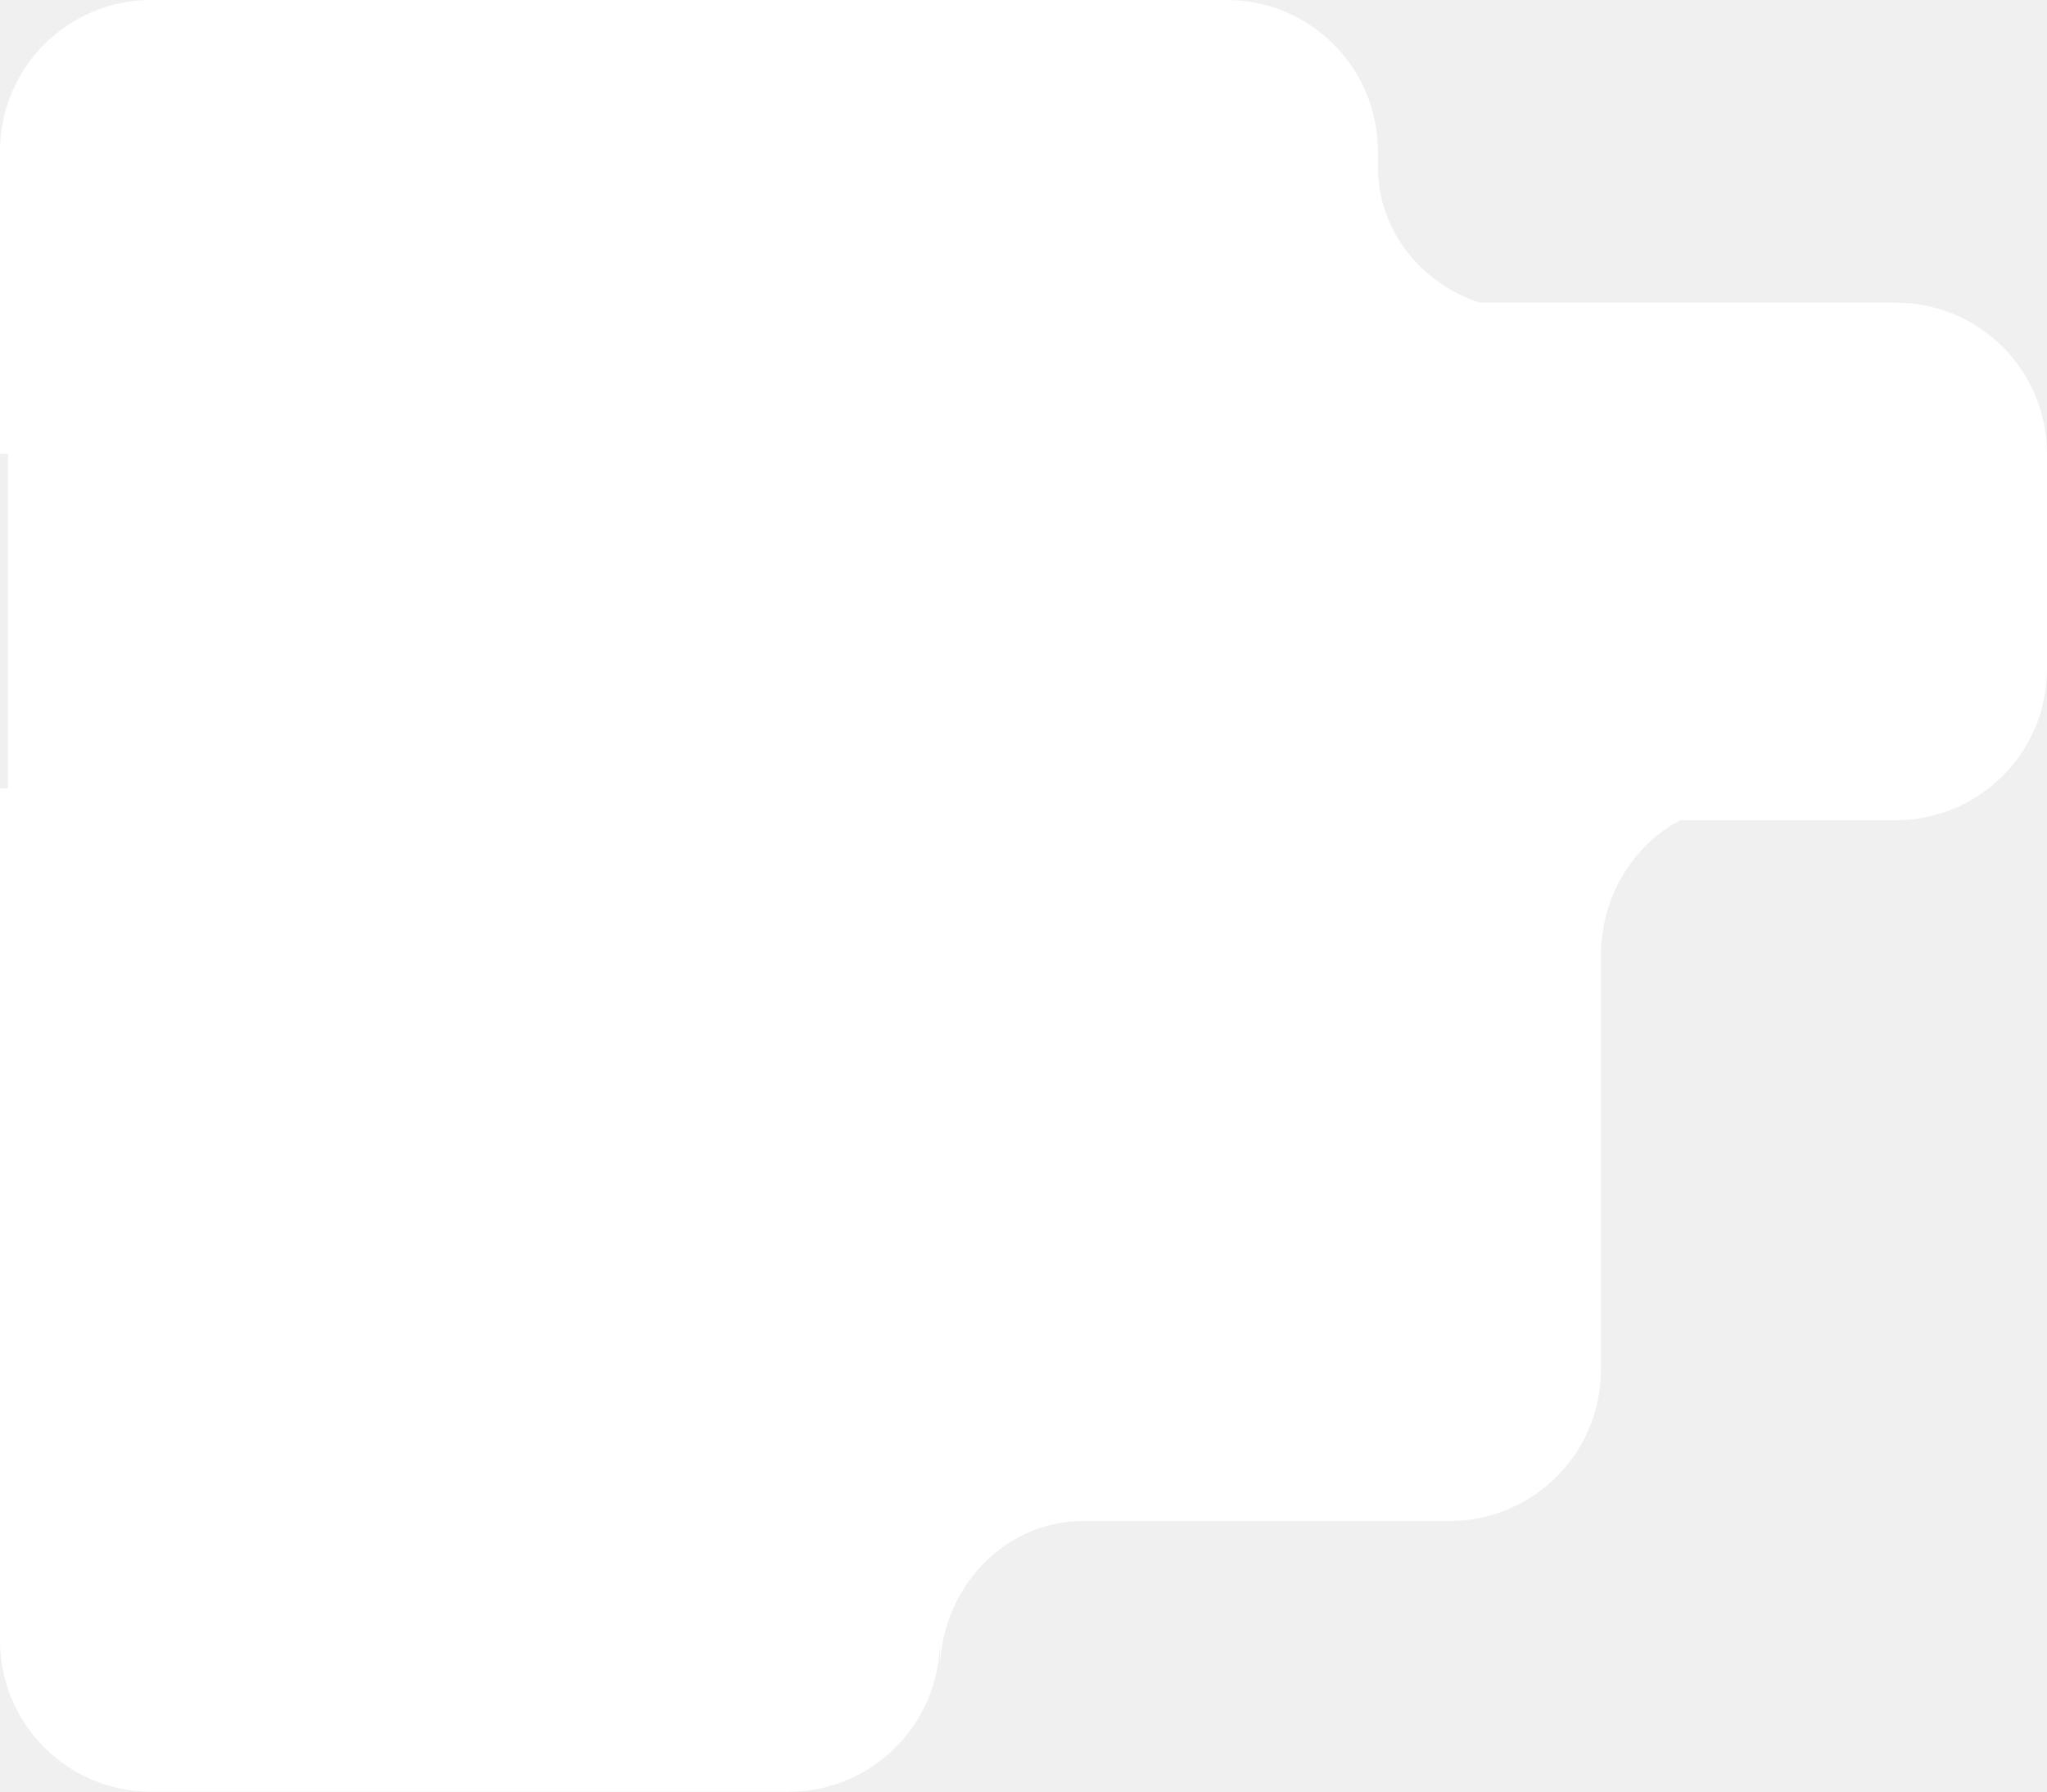
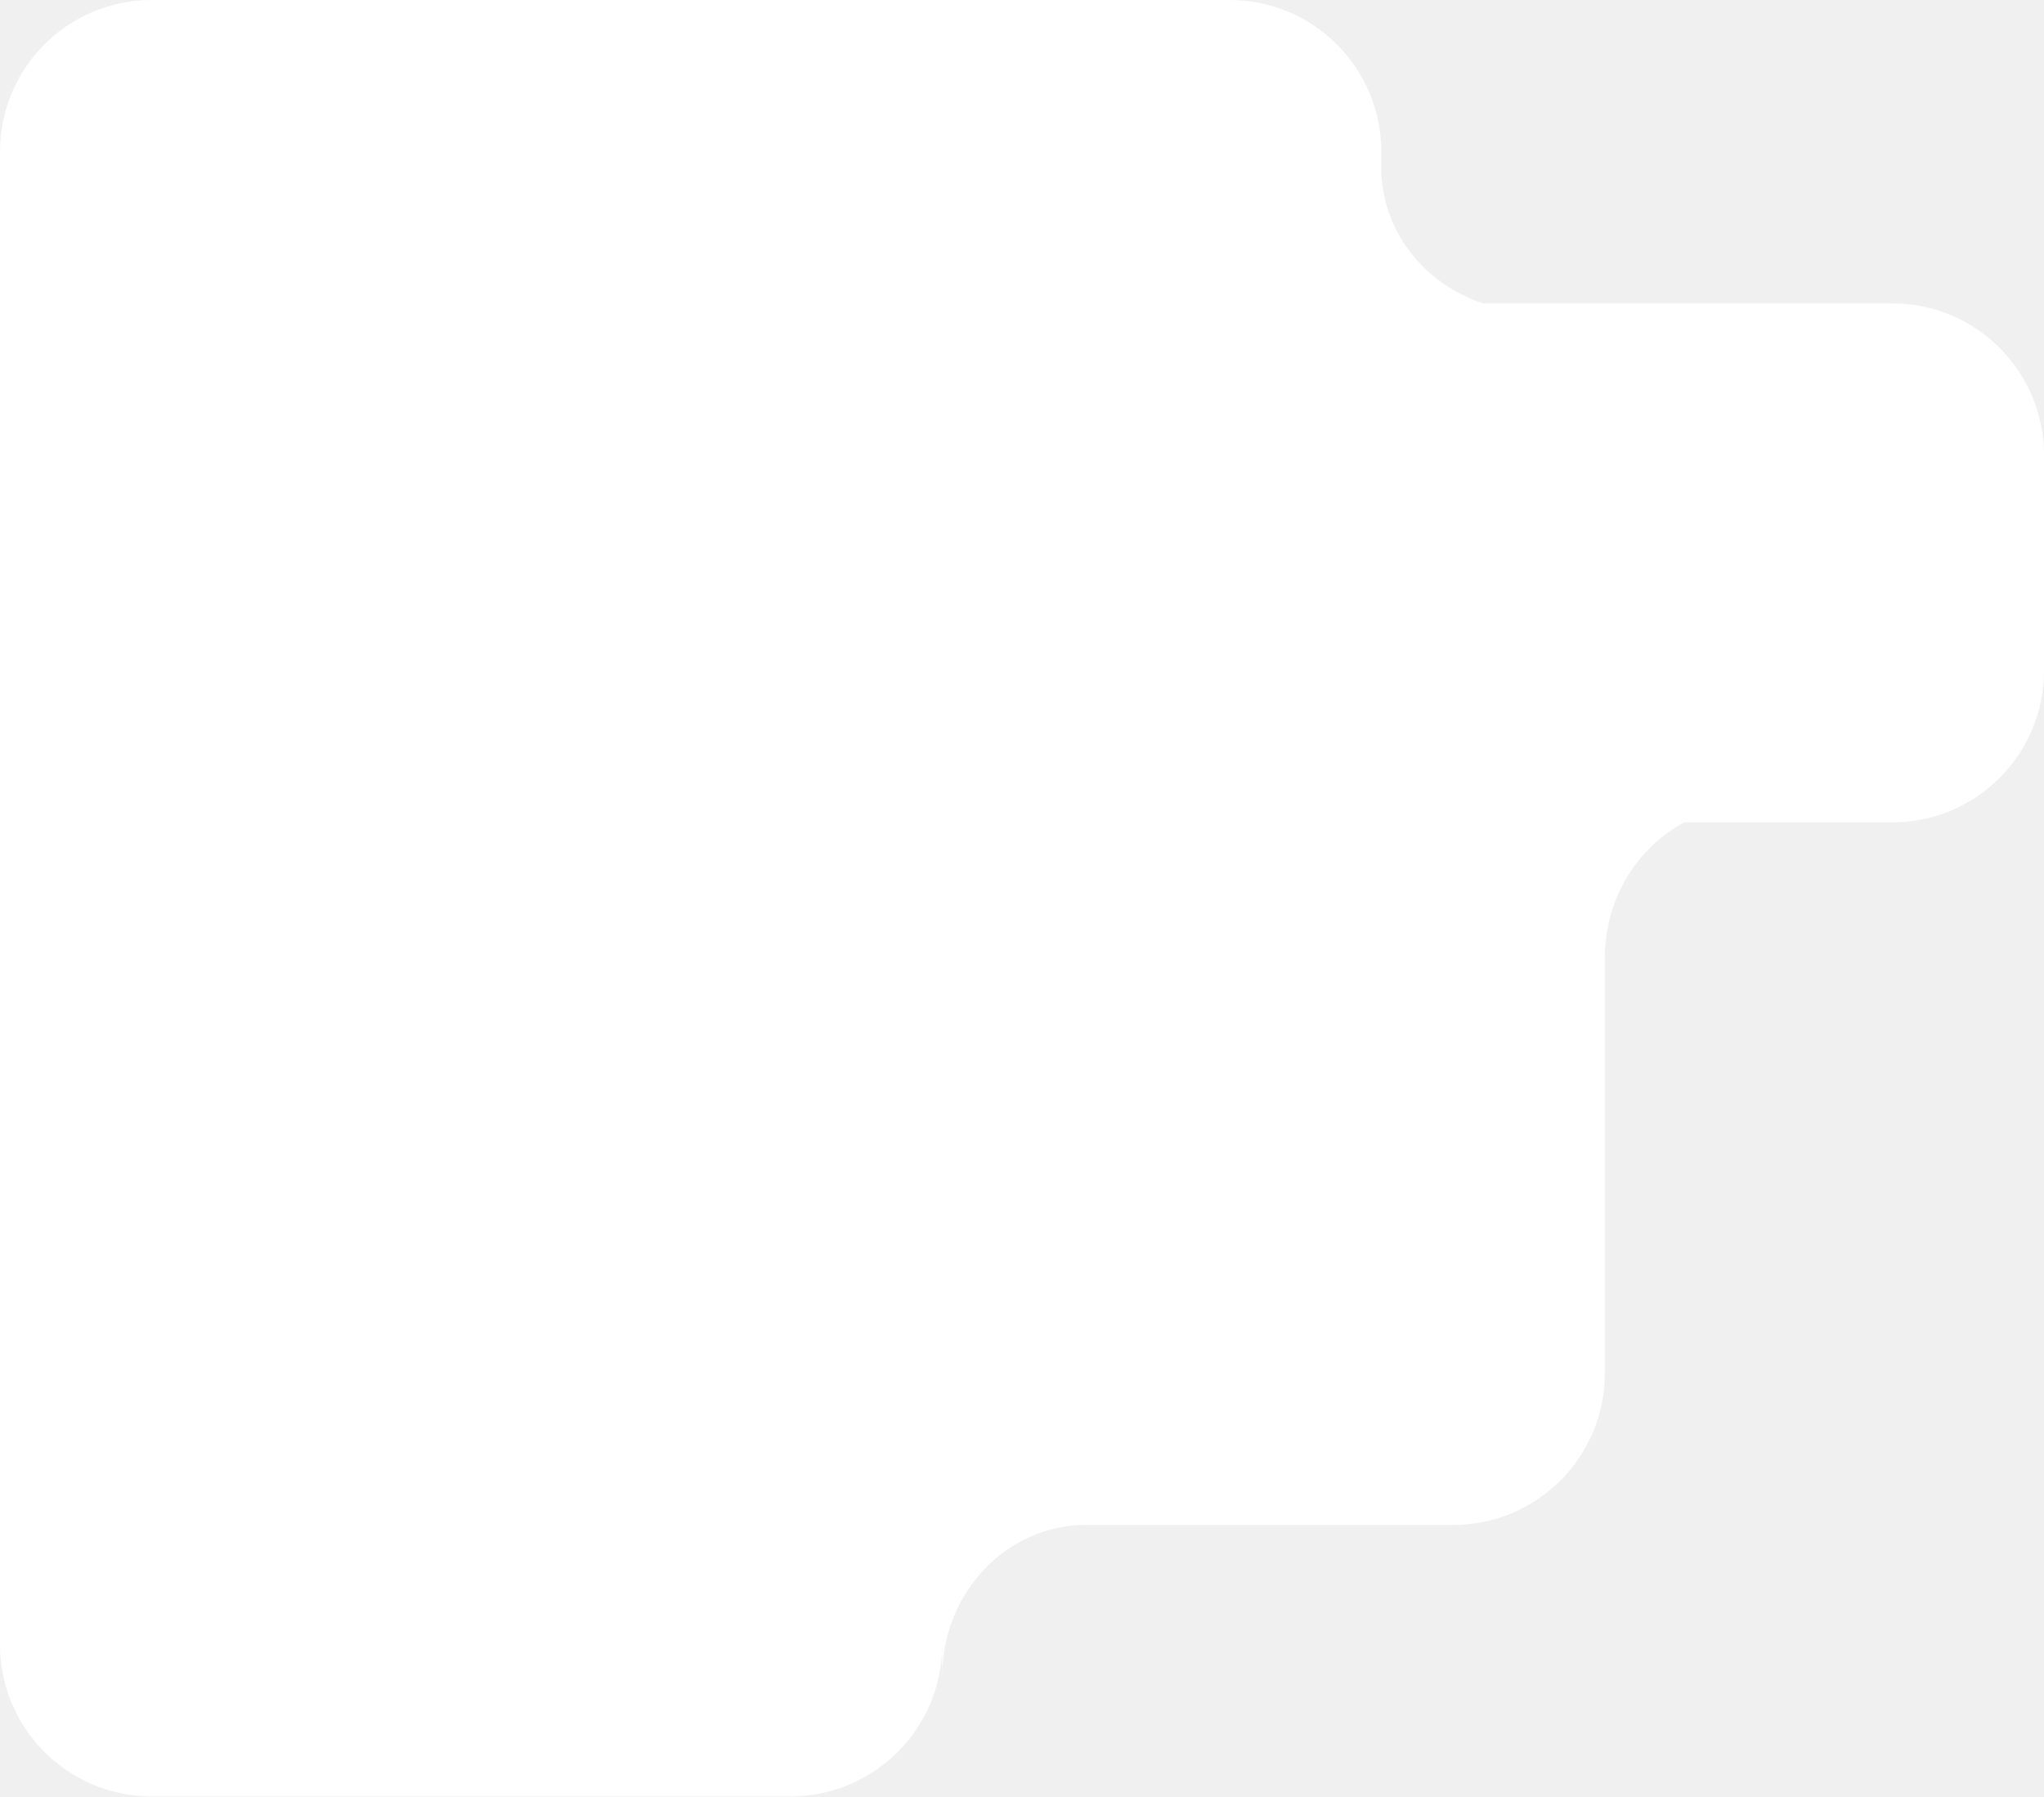
- <svg xmlns="http://www.w3.org/2000/svg" width="257" height="225" viewBox="0 0 257 225" fill="none">
-   <path fill-rule="evenodd" clip-rule="evenodd" d="M19 0C8.507 0 0 8.507 0 19V57H1V99H0V168V191V206C0 216.493 8.507 225 19 225H99C109.493 225 118 216.493 118 206V210C118 199.507 126.059 191 136 191H182C192.493 191 201 182.493 201 172V145V120C201 112.56 205.051 106.119 210.952 103H238C248.493 103 257 94.493 257 84V57C257 46.507 248.493 38 238 38H185.74C178.322 35.549 173 28.863 173 21V19C173 8.507 164.493 0 154 0H19Z" fill="white" />
+ <svg xmlns="http://www.w3.org/2000/svg" width="256" height="225" viewBox="0 0 256 225" fill="none">
+   <path d="M19 0C8.507 0 0 8.507 0 19V206C0 216.493 8.507 225 19 225H99C109.493 225 118 216.493 118 206V210C118 199.507 126.059 191 136 191H182C192.493 191 201 182.493 201 172V120C201 112.56 205.051 106.119 210.952 103H237C247.493 103 256 94.493 256 84V57C256 46.507 247.493 38 237 38H185.74C178.322 35.549 173 28.863 173 21V19C173 8.507 164.493 0 154 0H19Z" fill="white" />
</svg>
